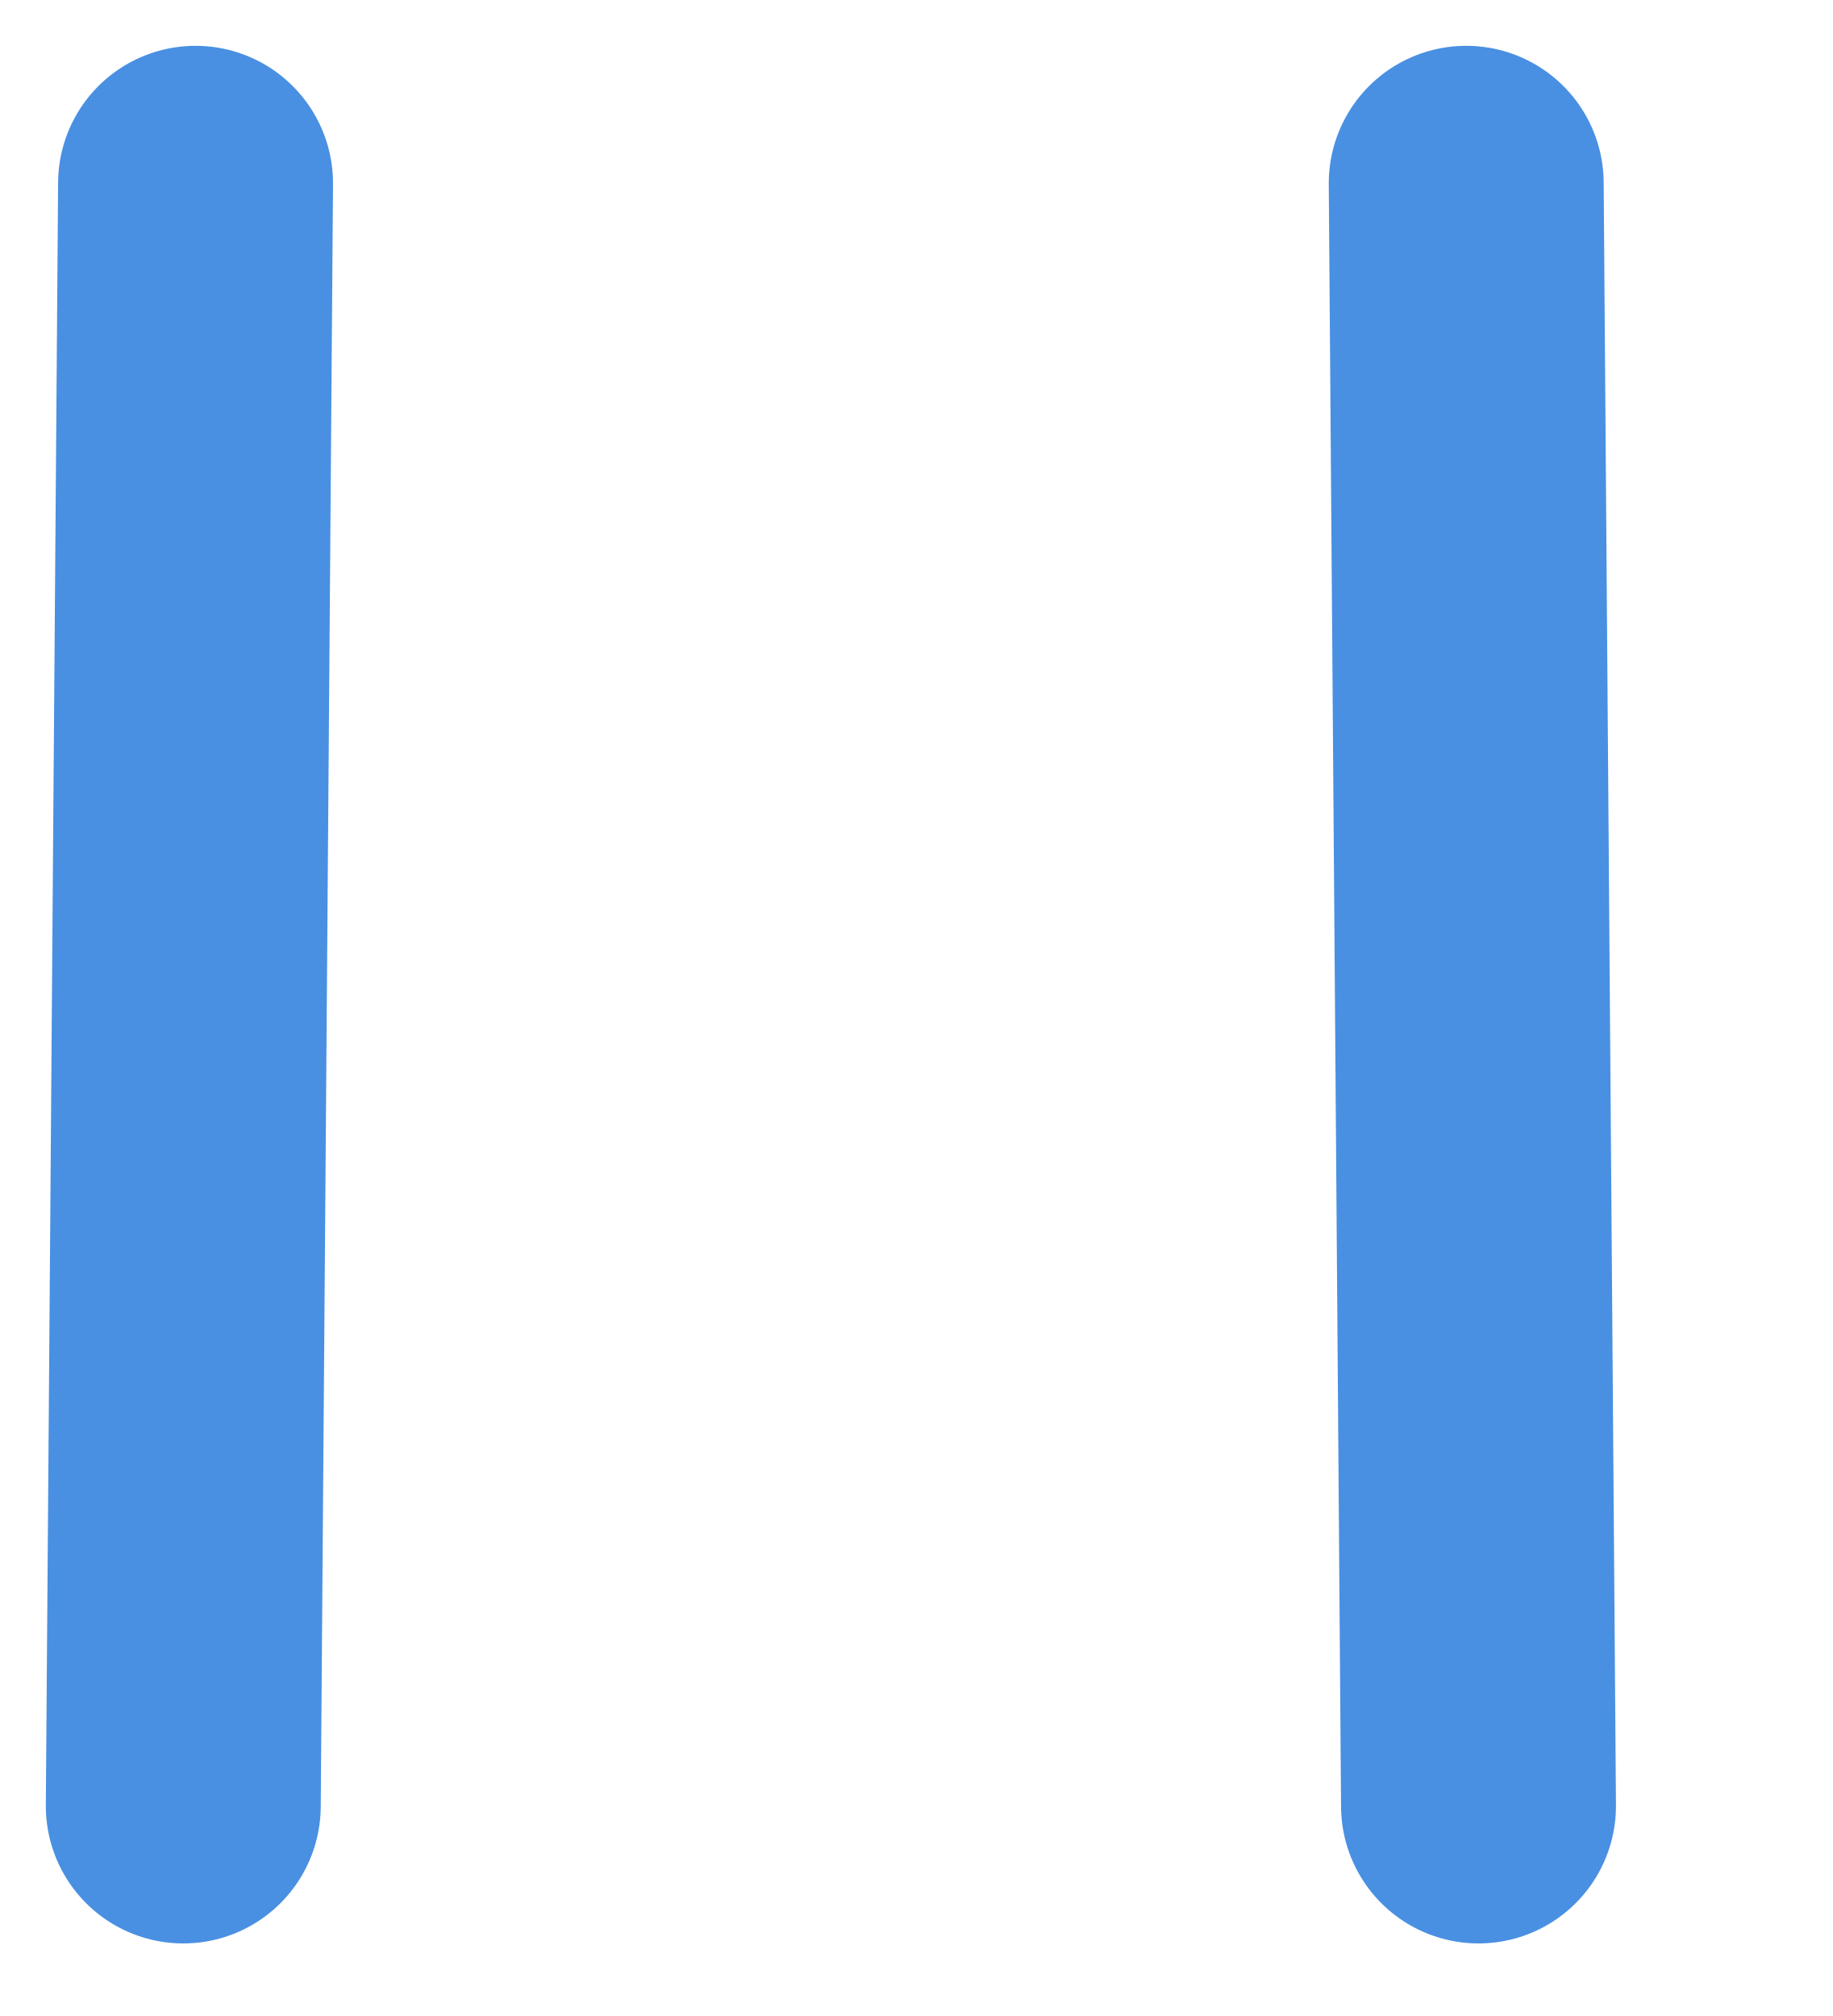
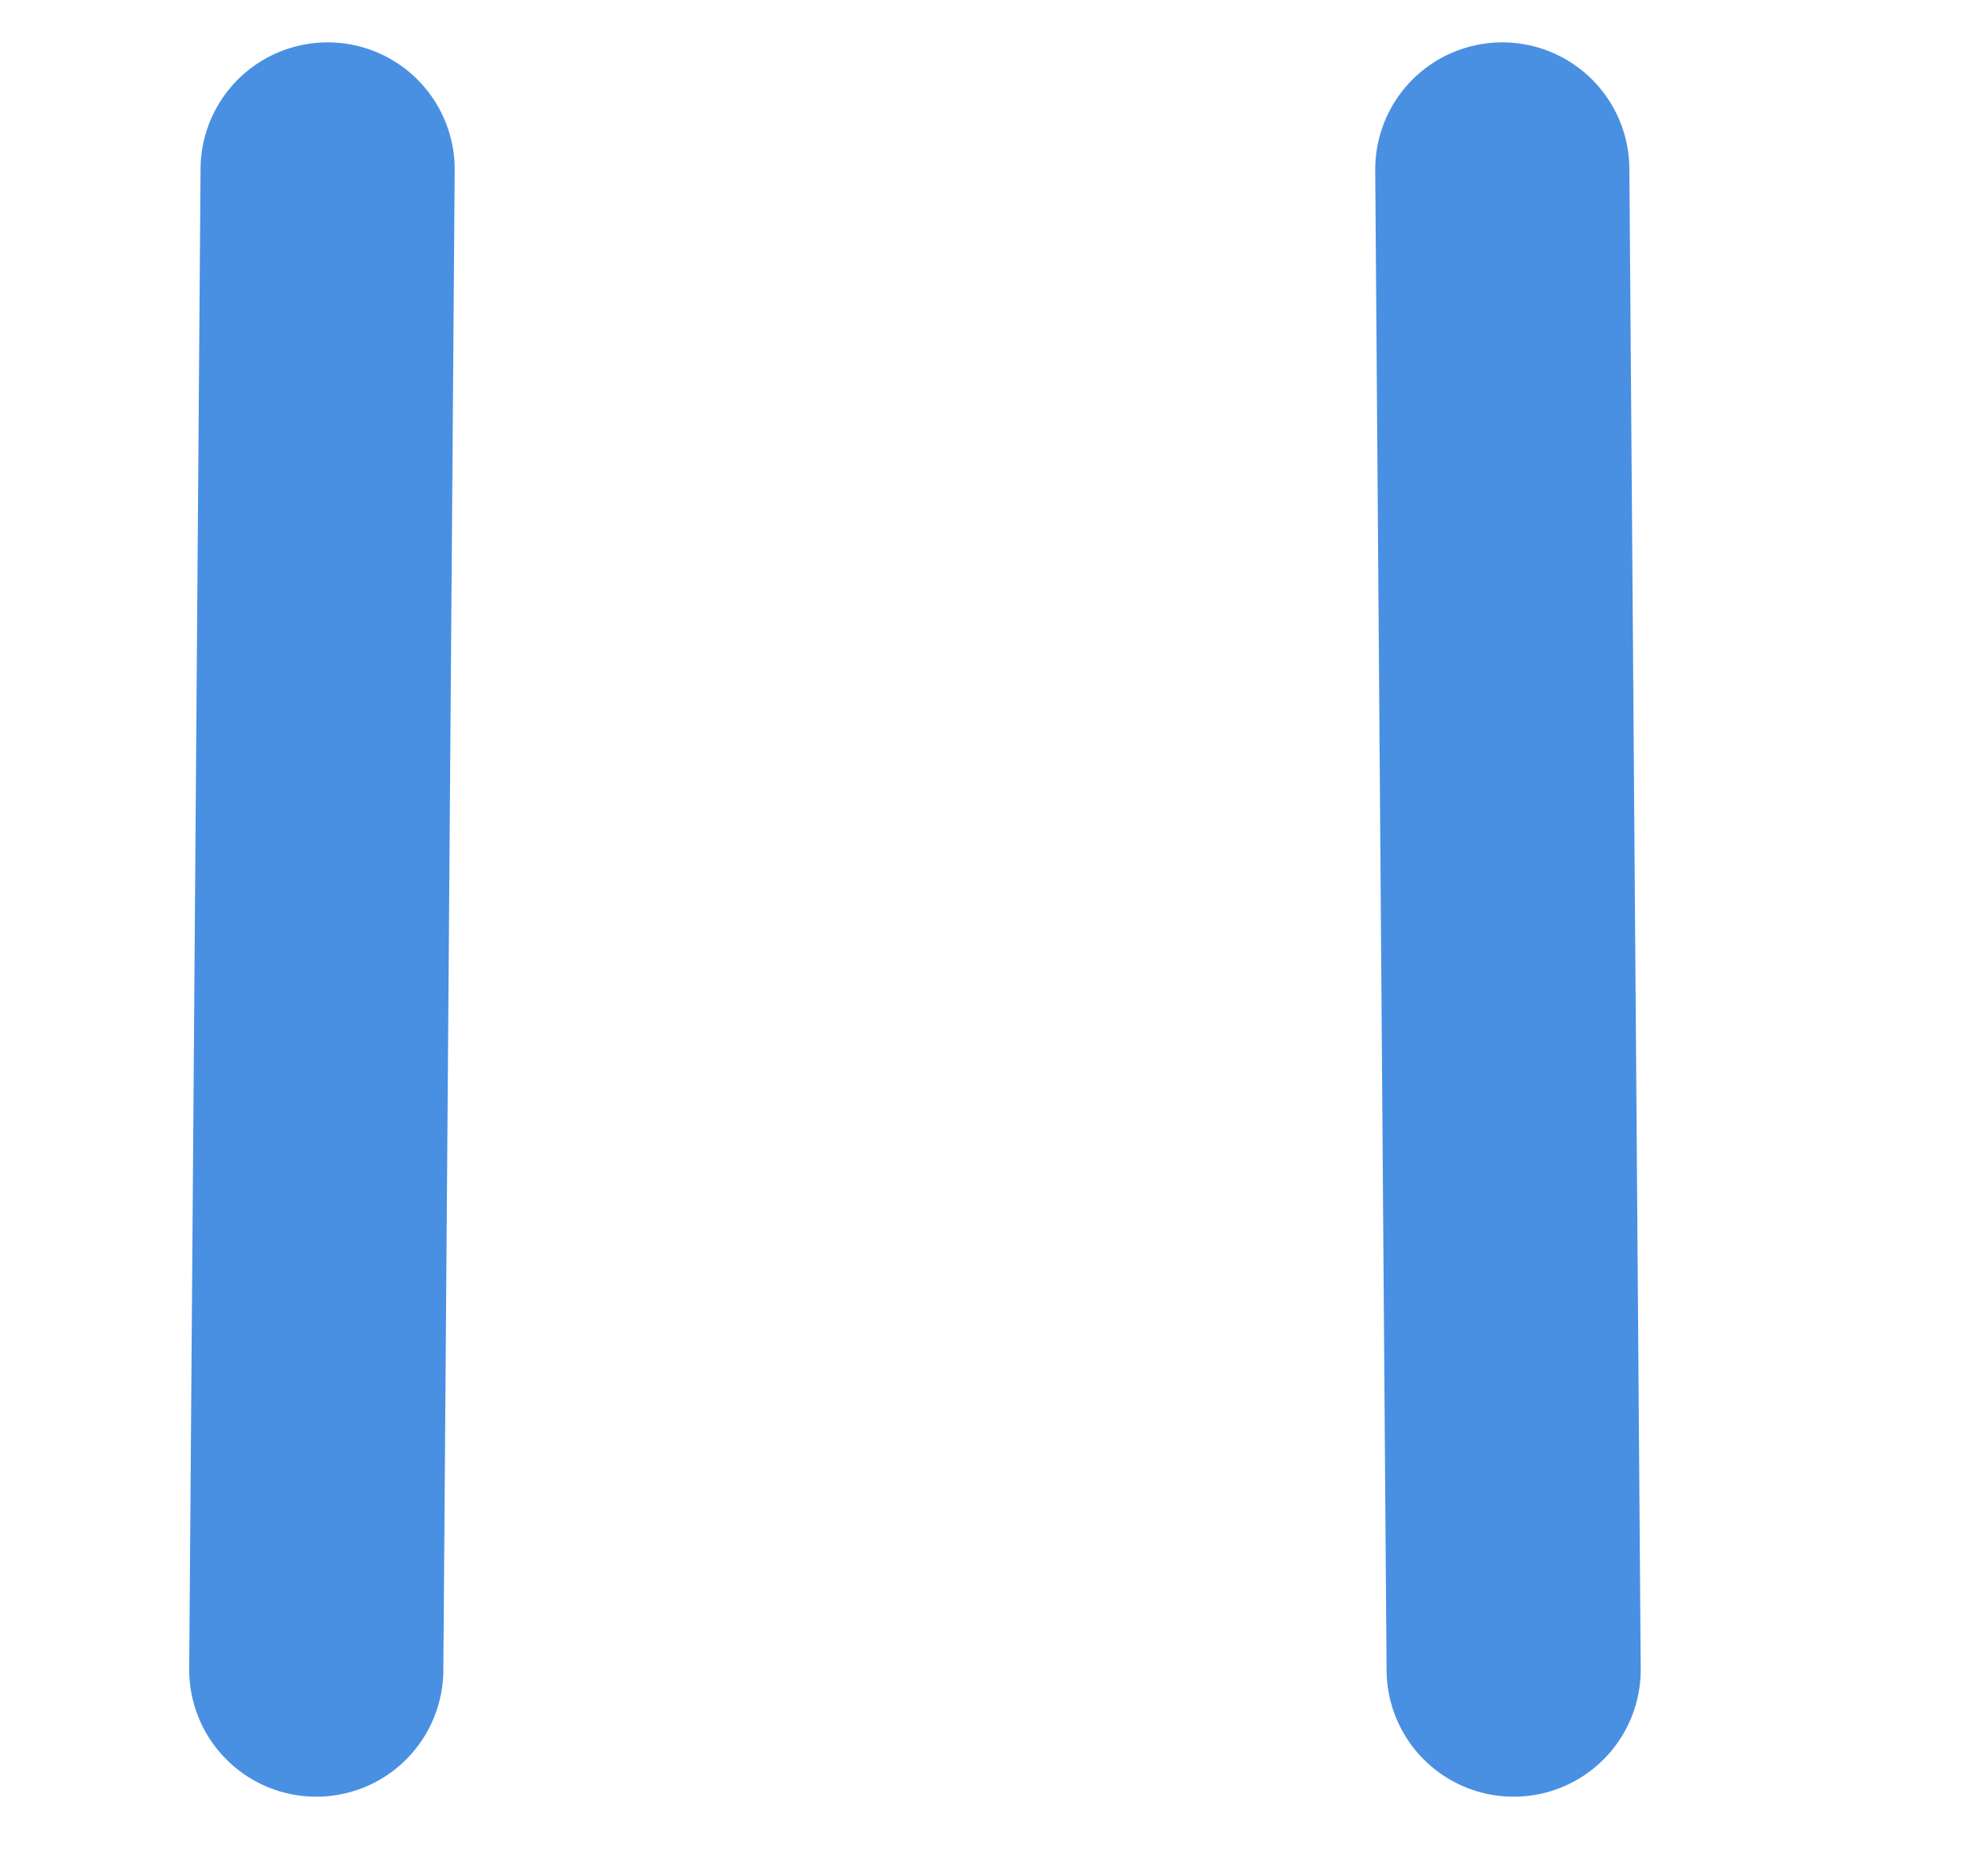
- <svg xmlns="http://www.w3.org/2000/svg" width="10px" height="11px" viewBox="-1 0 10 11" version="1.1">
+ <svg xmlns="http://www.w3.org/2000/svg" width="16px" height="15px" viewBox="-1 0 10 11" version="1.1">
  <defs />
  <g id="Pause" stroke="none" stroke-width="1" fill="none" fill-rule="evenodd" transform="translate(0, 1)" stroke-linecap="round">
    <path d="M0,8.854 L0.067,0" id="Line" stroke="#4990E2" stroke-width="1.5" />
    <path d="M7.067,8.854 L7,0" id="Line-Copy-2" stroke="#4990E2" stroke-width="1.5" />
  </g>
</svg>
